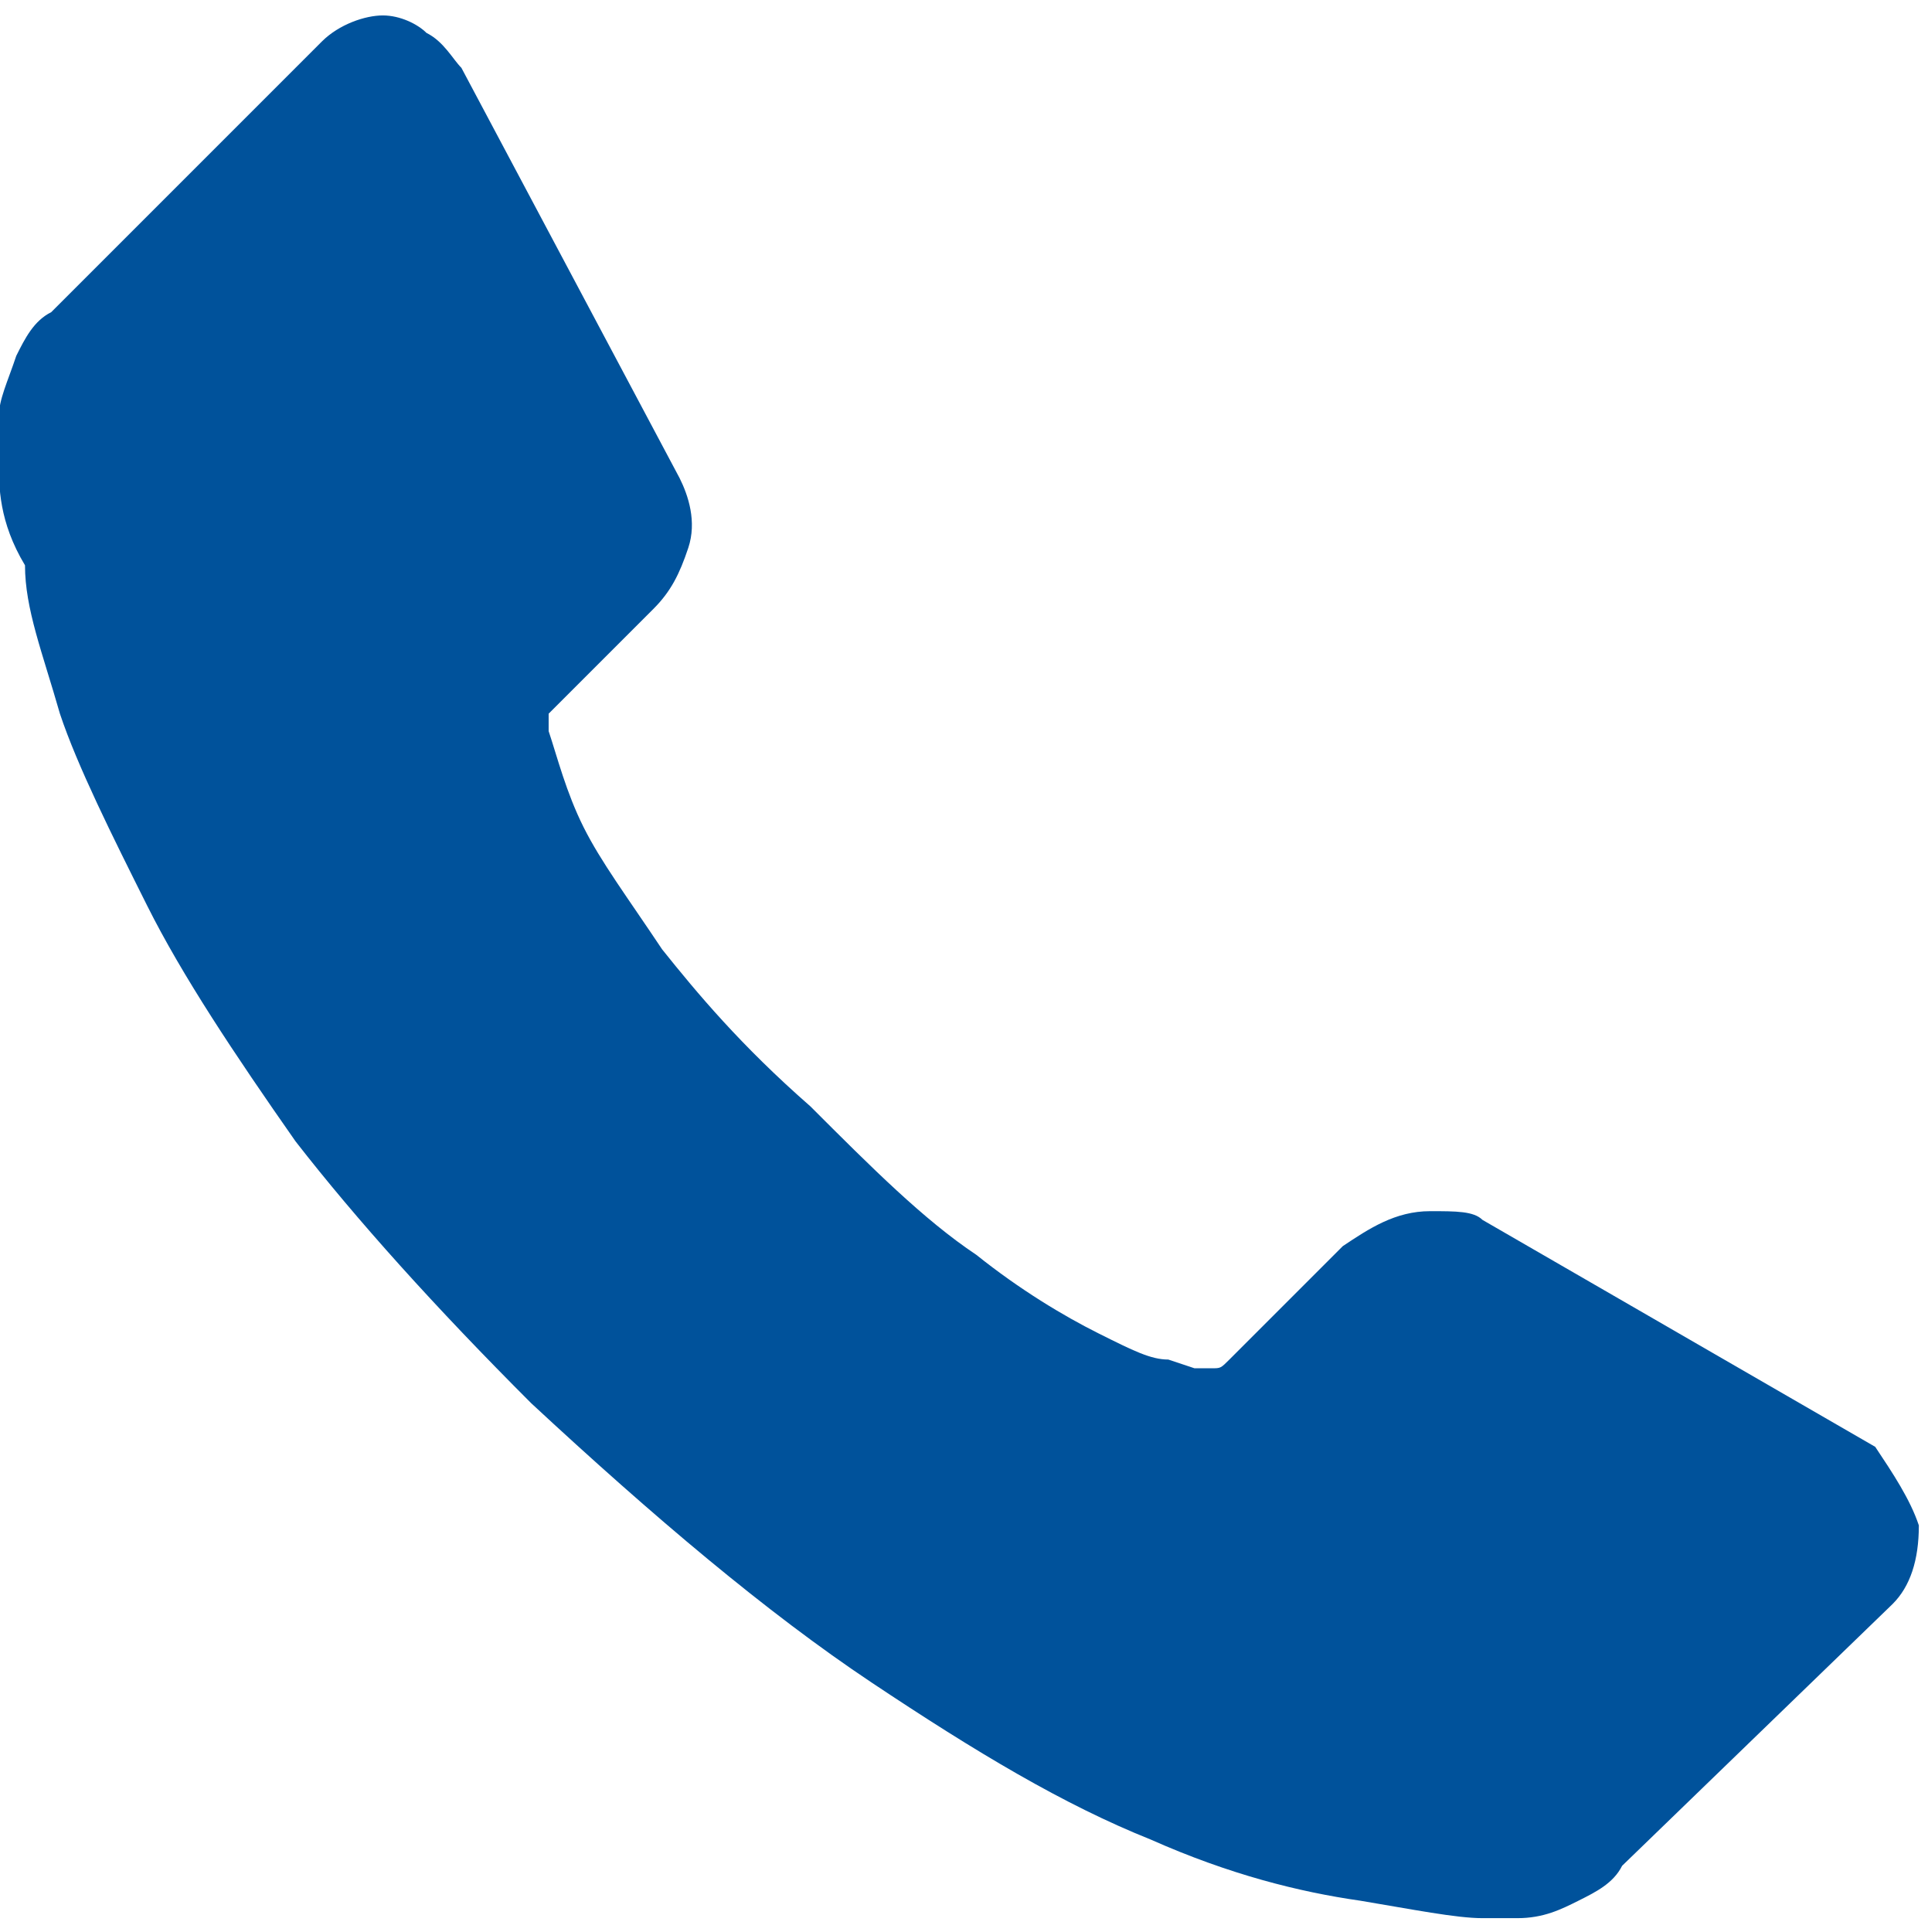
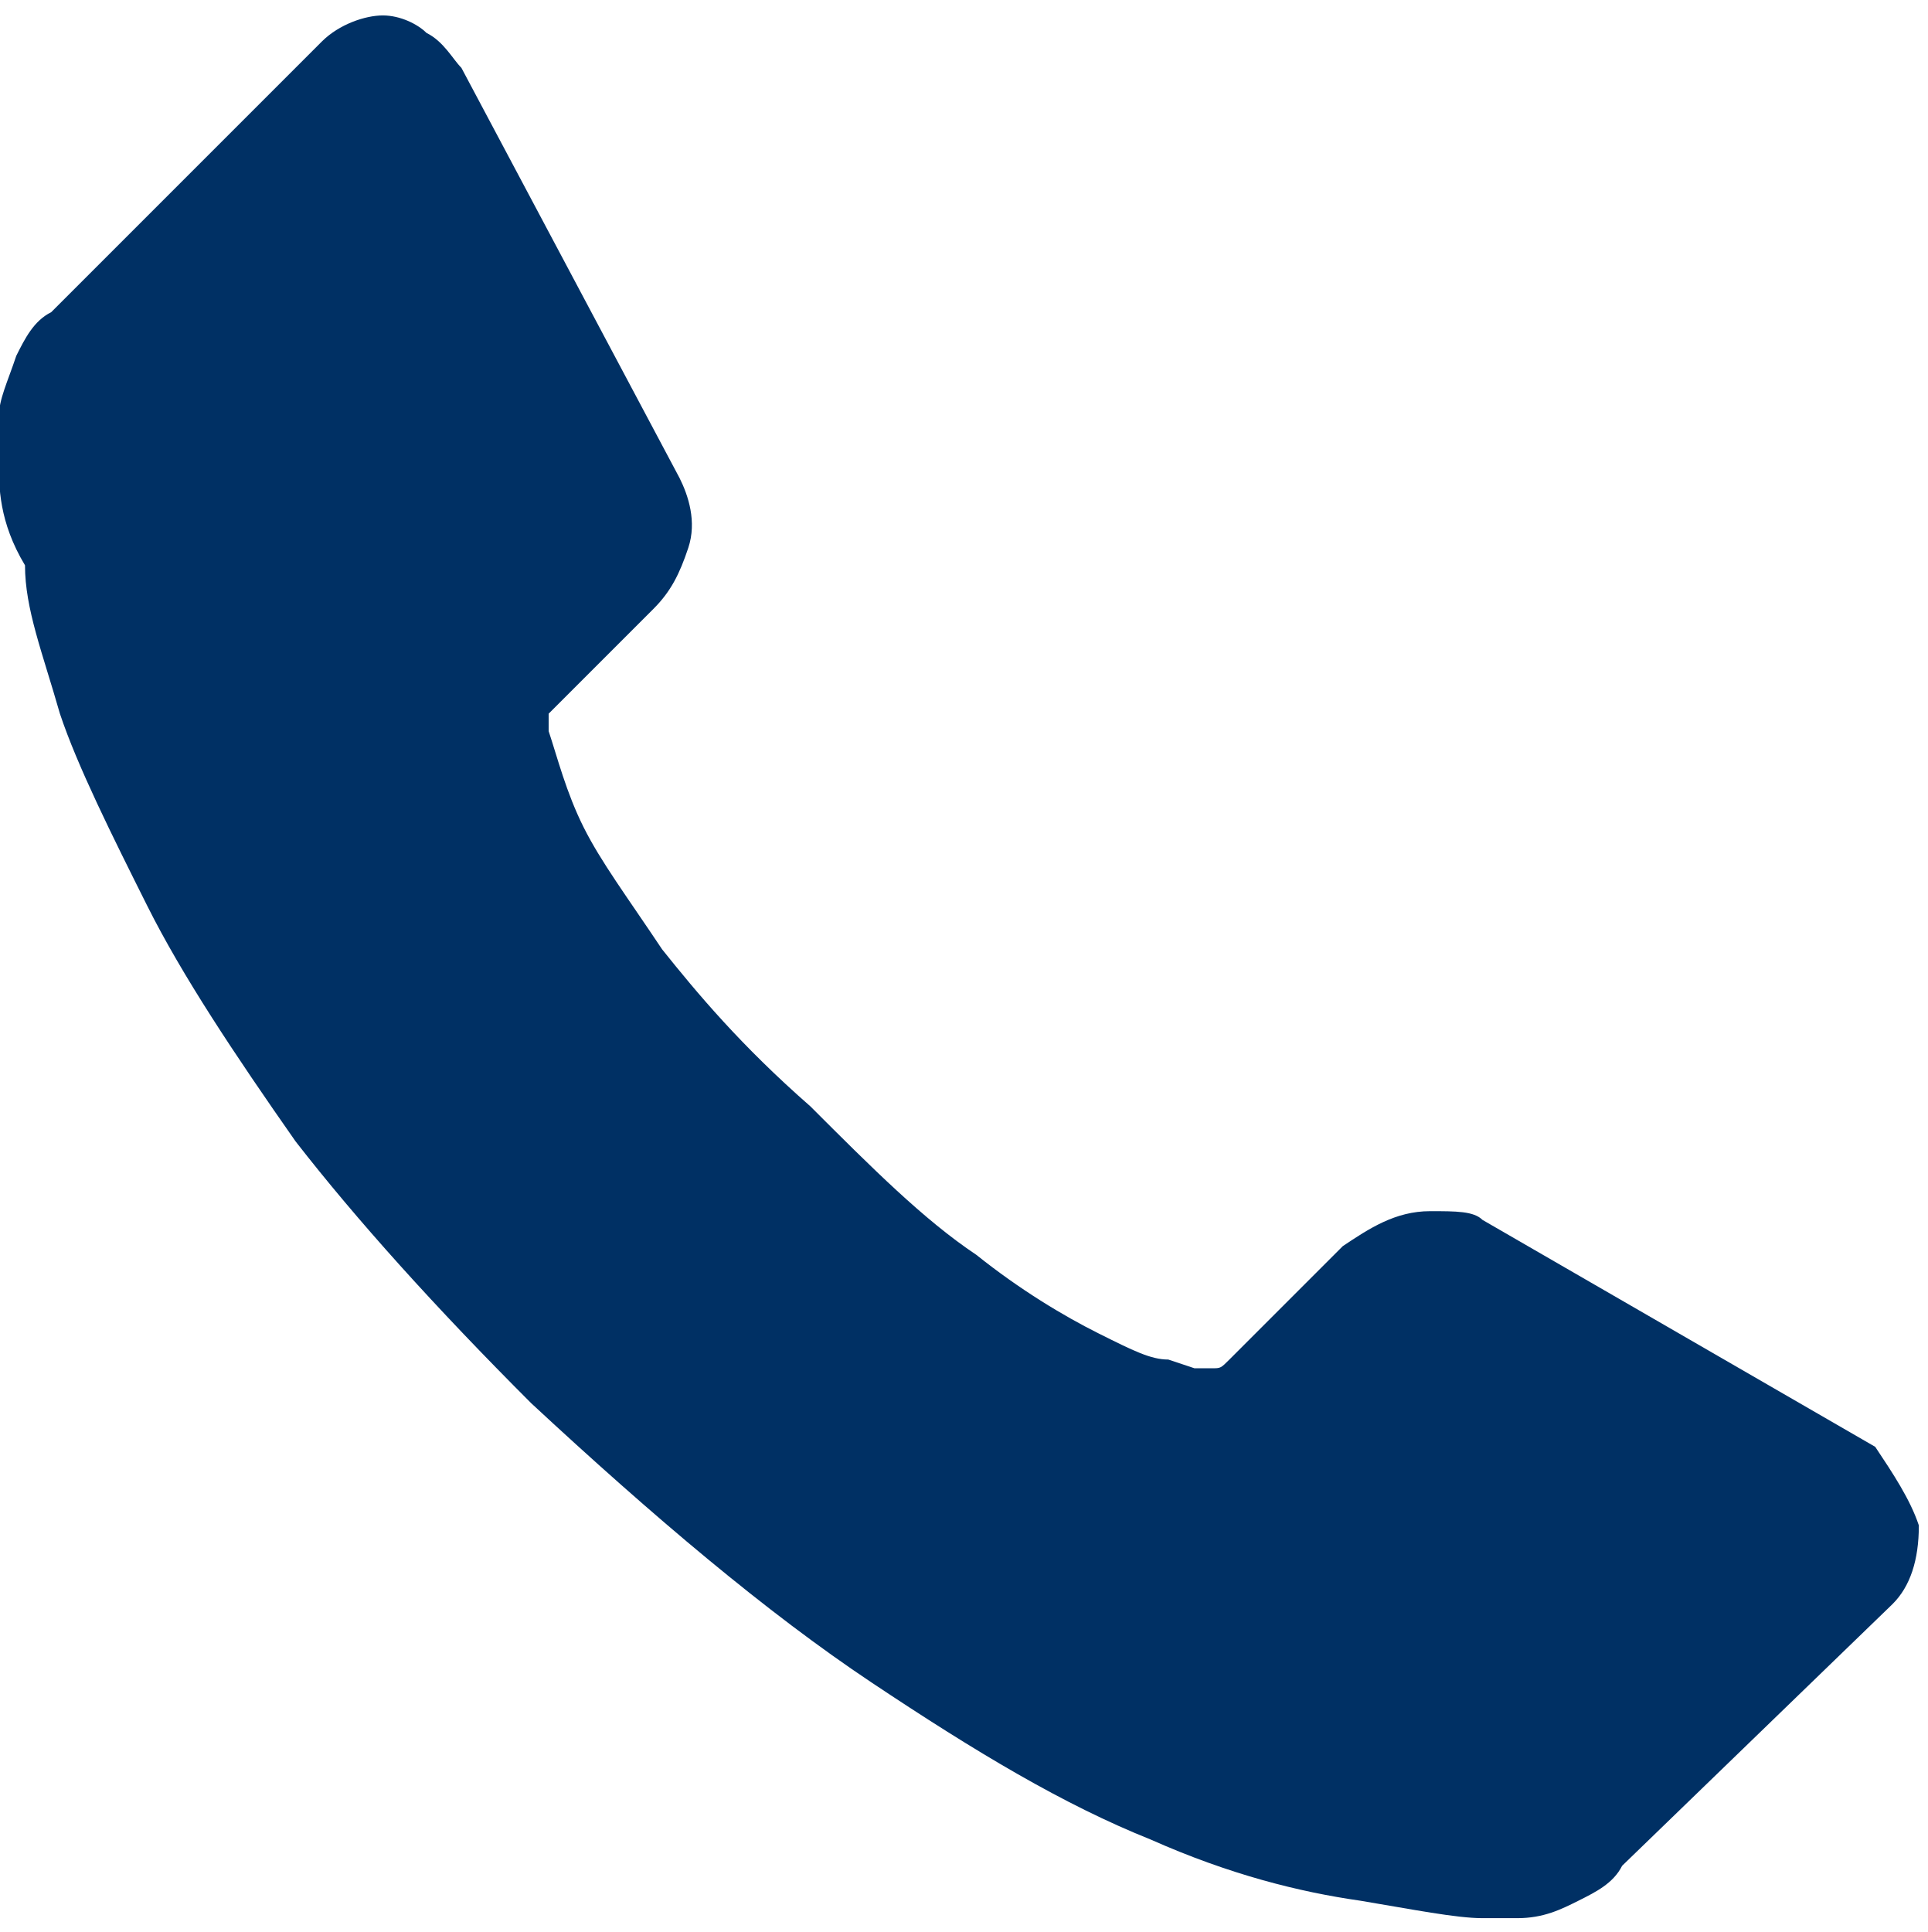
- <svg xmlns="http://www.w3.org/2000/svg" xmlns:xlink="http://www.w3.org/1999/xlink" version="1.1" id="Layer_1" x="0px" y="0px" width="339.25px" height="340px" viewBox="343.25 198.5 339.25 340" enable-background="new 343.25 198.5 339.25 340" xml:space="preserve">
-   <rect x="128" fill="#FFFFFF" width="768" height="768" />
-   <g>
-     <g>
-       <defs>
-         <rect id="SVGID_1_" x="128" width="768" height="768" />
-       </defs>
-       <clipPath id="SVGID_2_">
-         <use xlink:href="#SVGID_1_" overflow="visible" />
-       </clipPath>
-       <path clip-path="url(#SVGID_2_)" fill="#00529B" d="M680.96,466.944c0,6.144-1.536,10.752-4.608,13.823l-47.615,46.08    c-1.536,3.072-4.608,4.608-7.681,6.145c-3.071,1.536-6.144,3.072-10.752,3.072h-1.536c-1.535,0-3.071,0-4.607,0    c-4.608,0-12.288-1.536-21.504-3.072c-10.752-1.536-23.04-4.608-36.864-10.752c-15.36-6.145-30.72-15.36-49.152-27.648    c-18.432-12.288-38.399-29.184-59.903-49.151c-16.896-16.896-30.721-32.257-41.472-46.08    c-10.752-15.36-19.968-29.185-26.112-41.473s-12.288-24.576-15.36-33.792c-3.072-10.752-6.144-18.432-6.144-26.112    c-4.608-7.68-4.608-13.824-4.608-18.432c0-4.608,0-6.144,0-7.68c0-3.072,1.536-6.144,3.072-10.752    c1.536-3.072,3.072-6.144,6.144-7.68l47.616-47.616c3.072-3.072,7.68-4.608,10.752-4.608s6.144,1.536,7.68,3.072    c3.072,1.536,4.608,4.608,6.145,6.144l38.399,72.192c1.536,3.072,3.072,7.68,1.536,12.288c-1.536,4.608-3.071,7.68-6.144,10.752    l-16.896,16.896l-1.536,1.536c0,1.536,0,1.536,0,3.072c1.536,4.608,3.072,10.752,6.145,16.896    c3.072,6.144,7.68,12.287,13.824,21.504c6.144,7.68,13.823,16.896,26.111,27.647c10.752,10.752,19.968,19.968,29.185,26.112    c7.68,6.144,15.359,10.752,21.504,13.824c6.144,3.071,9.216,4.607,12.288,4.607l4.607,1.536c0,0,1.536,0,3.072,0    s1.536,0,3.072-1.536l19.968-19.968c4.608-3.072,9.216-6.144,15.36-6.144c4.607,0,7.68,0,9.216,1.535l0,0l69.12,39.937    C676.352,457.728,679.424,462.336,680.96,466.944" />
-     </g>
-   </g>
+ <svg xmlns="http://www.w3.org/2000/svg" xmlns:xlink="http://www.w3.org/1999/xlink" width="339.25" height="340" viewBox="343.25 198.5 339.25 340">
+   <path fill="#FFF" d="M128 0h768v768H128z" />
+   <defs>
+     <path id="a" d="M128 0h768v768H128z" />
+   </defs>
+   <clipPath id="b">
+     <use xlink:href="#a" overflow="visible" />
+   </clipPath>
+   <path clip-path="url(#b)" fill="#003064" d="M680.96 466.944c0 6.144-1.536 10.752-4.608 13.823l-47.615 46.08c-1.536 3.072-4.608 4.608-7.681 6.145-3.071 1.536-6.144 3.072-10.752 3.072H604.161c-4.608 0-12.288-1.536-21.504-3.072-10.752-1.536-23.04-4.608-36.864-10.752-15.36-6.145-30.72-15.36-49.152-27.648-18.432-12.288-38.399-29.184-59.903-49.151-16.896-16.896-30.721-32.257-41.472-46.08-10.752-15.36-19.968-29.185-26.112-41.473s-12.288-24.576-15.36-33.792c-3.072-10.752-6.144-18.432-6.144-26.112-4.608-7.68-4.608-13.824-4.608-18.432v-7.68c0-3.072 1.536-6.144 3.072-10.752 1.536-3.072 3.072-6.144 6.144-7.68l47.616-47.616c3.072-3.072 7.68-4.608 10.752-4.608s6.144 1.536 7.68 3.072c3.072 1.536 4.608 4.608 6.145 6.144l38.399 72.192c1.536 3.072 3.072 7.68 1.536 12.288-1.536 4.608-3.071 7.68-6.144 10.752l-16.896 16.896-1.536 1.536v3.072c1.536 4.608 3.072 10.752 6.145 16.896 3.072 6.144 7.68 12.287 13.824 21.504 6.144 7.68 13.823 16.896 26.111 27.647 10.752 10.752 19.968 19.968 29.185 26.112 7.68 6.144 15.359 10.752 21.504 13.824 6.144 3.071 9.216 4.607 12.288 4.607l4.607 1.536h3.072c1.536 0 1.536 0 3.072-1.536l19.968-19.968c4.608-3.072 9.216-6.144 15.36-6.144 4.607 0 7.68 0 9.216 1.535l69.12 39.937c3.07 4.61 6.142 9.218 7.678 13.826" />
</svg>
